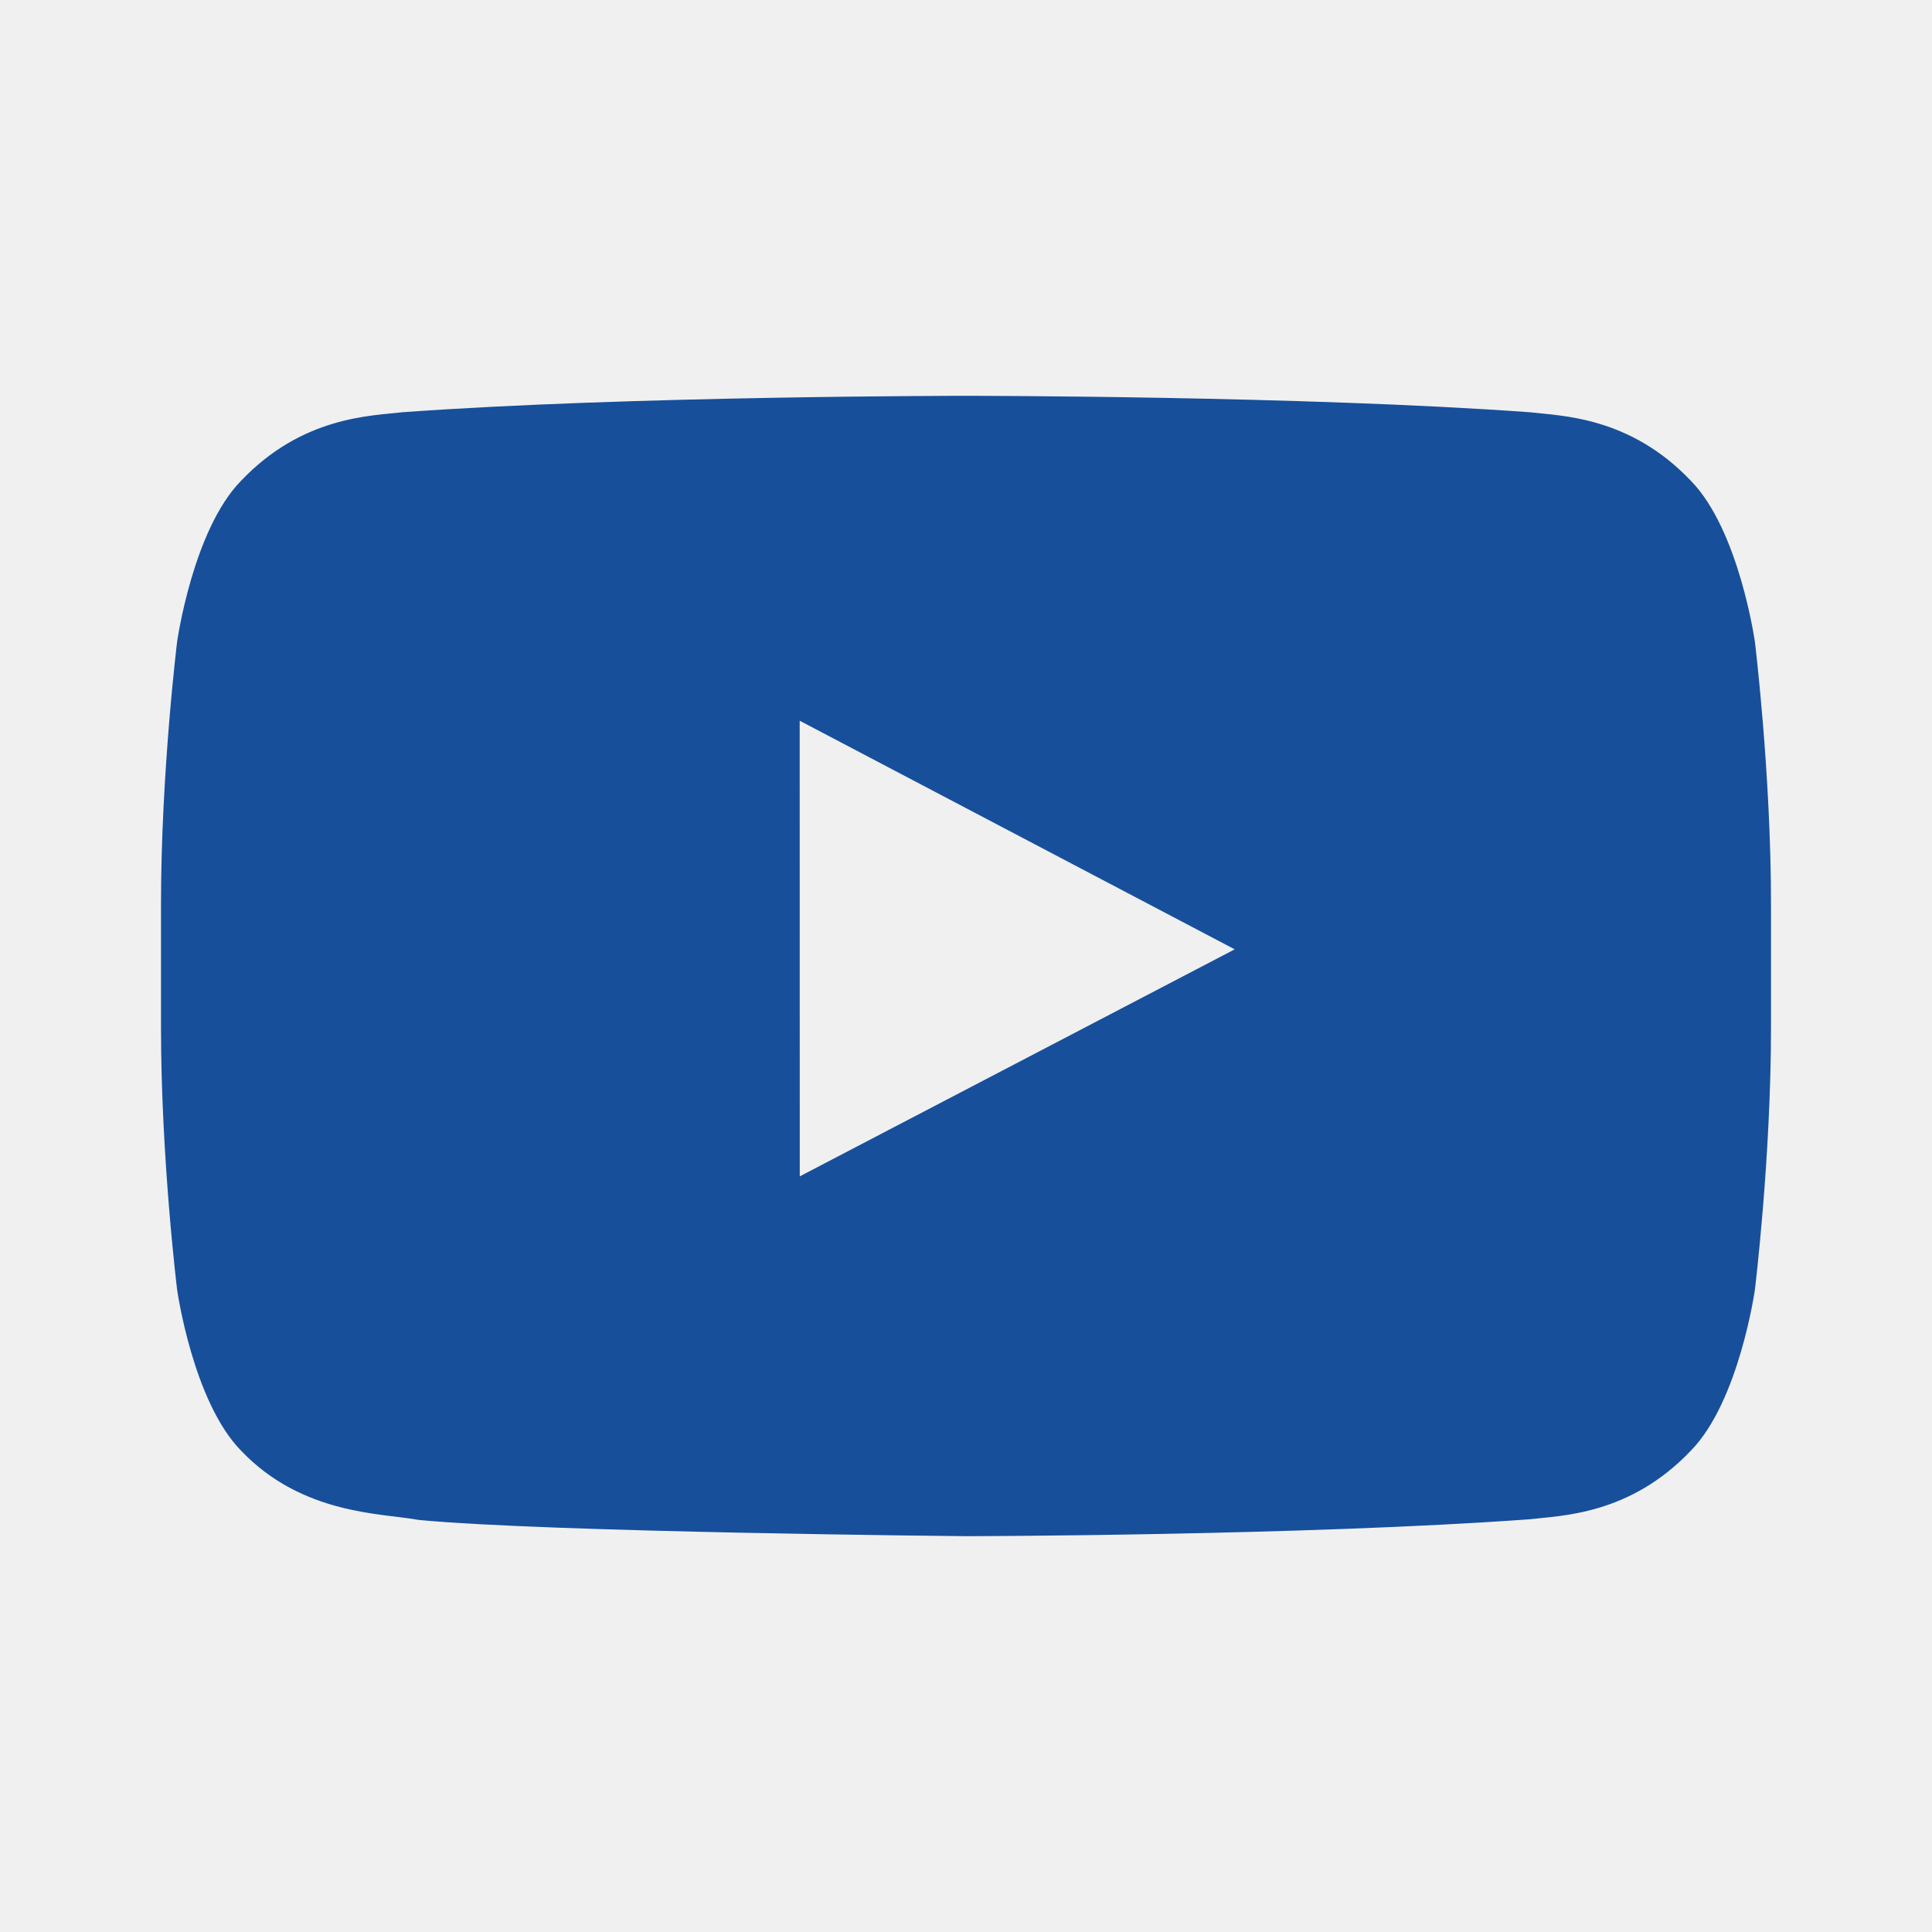
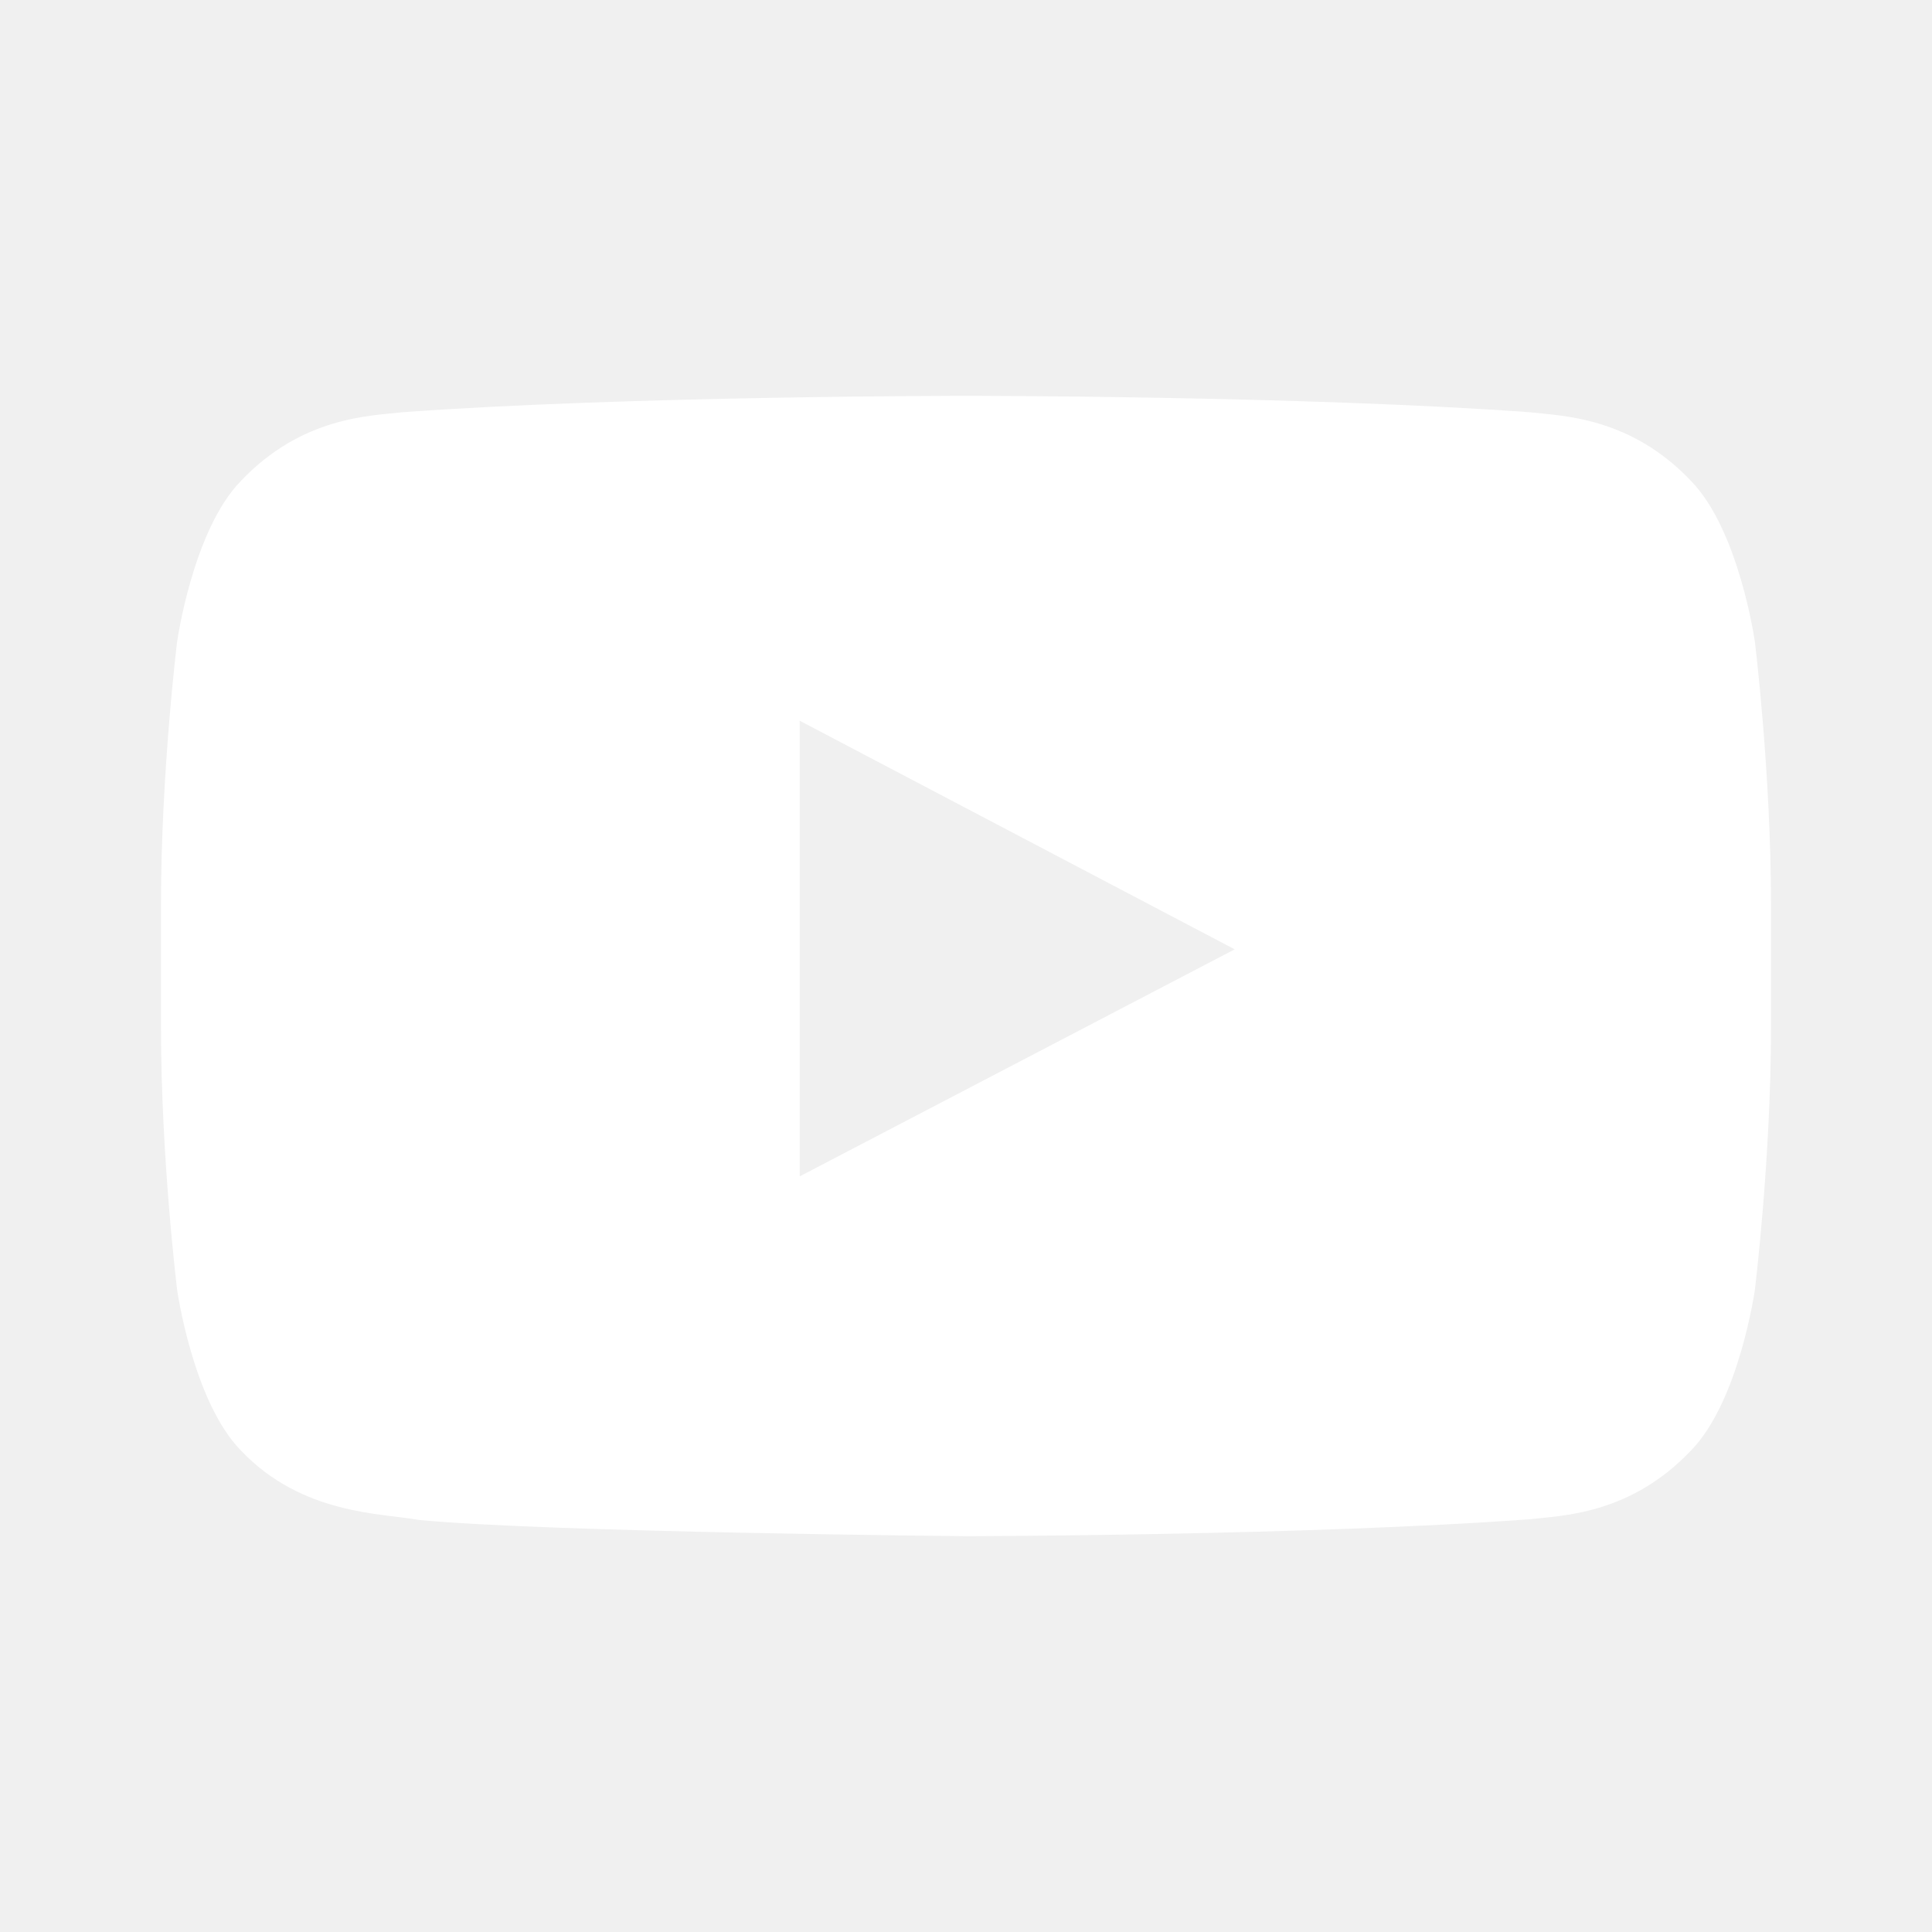
<svg xmlns="http://www.w3.org/2000/svg" width="24px" height="24px" viewBox="0 0 24 24" version="1.1">
  <g id="✅-ToCode" stroke="none" stroke-width="1" fill="none" fill-rule="evenodd">
    <g id="Homepage-V3" transform="translate(-250, -30)">
      <g id="1479877199-youtube" transform="translate(252, 32)">
        <rect id="Rectangle" x="0" y="0" width="20" height="20" />
-         <path d="M19.8,5.973 C19.8,5.973 19.604,4.585 19.005,3.973 C18.244,3.171 17.392,3.167 17.001,3.121 C14.203,2.917 10.004,2.917 10.004,2.917 L9.996,2.917 C9.996,2.917 5.798,2.917 2.999,3.121 C2.607,3.167 1.756,3.171 0.994,3.973 C0.395,4.585 0.2,5.973 0.2,5.973 C0.2,5.973 0,7.603 0,9.232 L0,10.761 C0,12.391 0.2,14.02 0.2,14.02 C0.2,14.02 0.395,15.408 0.994,16.02 C1.756,16.822 2.755,16.797 3.2,16.881 C4.8,17.035 10,17.083 10,17.083 C10,17.083 14.203,17.077 17.001,16.873 C17.392,16.826 18.244,16.822 19.005,16.02 C19.604,15.408 19.8,14.021 19.8,14.021 C19.8,14.021 20,12.391 20,10.761 L20,9.232 C20,7.603 19.8,5.973 19.8,5.973 Z M7.935,12.613 L7.934,6.953 L13.338,9.793 L7.935,12.613 Z" id="Youtube" fill="#174f9b" />
+         <path d="M19.8,5.973 C19.8,5.973 19.604,4.585 19.005,3.973 C18.244,3.171 17.392,3.167 17.001,3.121 C14.203,2.917 10.004,2.917 10.004,2.917 L9.996,2.917 C9.996,2.917 5.798,2.917 2.999,3.121 C2.607,3.167 1.756,3.171 0.994,3.973 C0.395,4.585 0.2,5.973 0.2,5.973 C0.2,5.973 0,7.603 0,9.232 L0,10.761 C0,12.391 0.2,14.02 0.2,14.02 C0.2,14.02 0.395,15.408 0.994,16.02 C1.756,16.822 2.755,16.797 3.2,16.881 C4.8,17.035 10,17.083 10,17.083 C10,17.083 14.203,17.077 17.001,16.873 C17.392,16.826 18.244,16.822 19.005,16.02 C19.604,15.408 19.8,14.021 19.8,14.021 C19.8,14.021 20,12.391 20,10.761 L20,9.232 C20,7.603 19.8,5.973 19.8,5.973 Z M7.935,12.613 L7.934,6.953 L13.338,9.793 L7.935,12.613 Z" id="Youtube" fill="#fff" />
      </g>
    </g>
  </g>
</svg>
